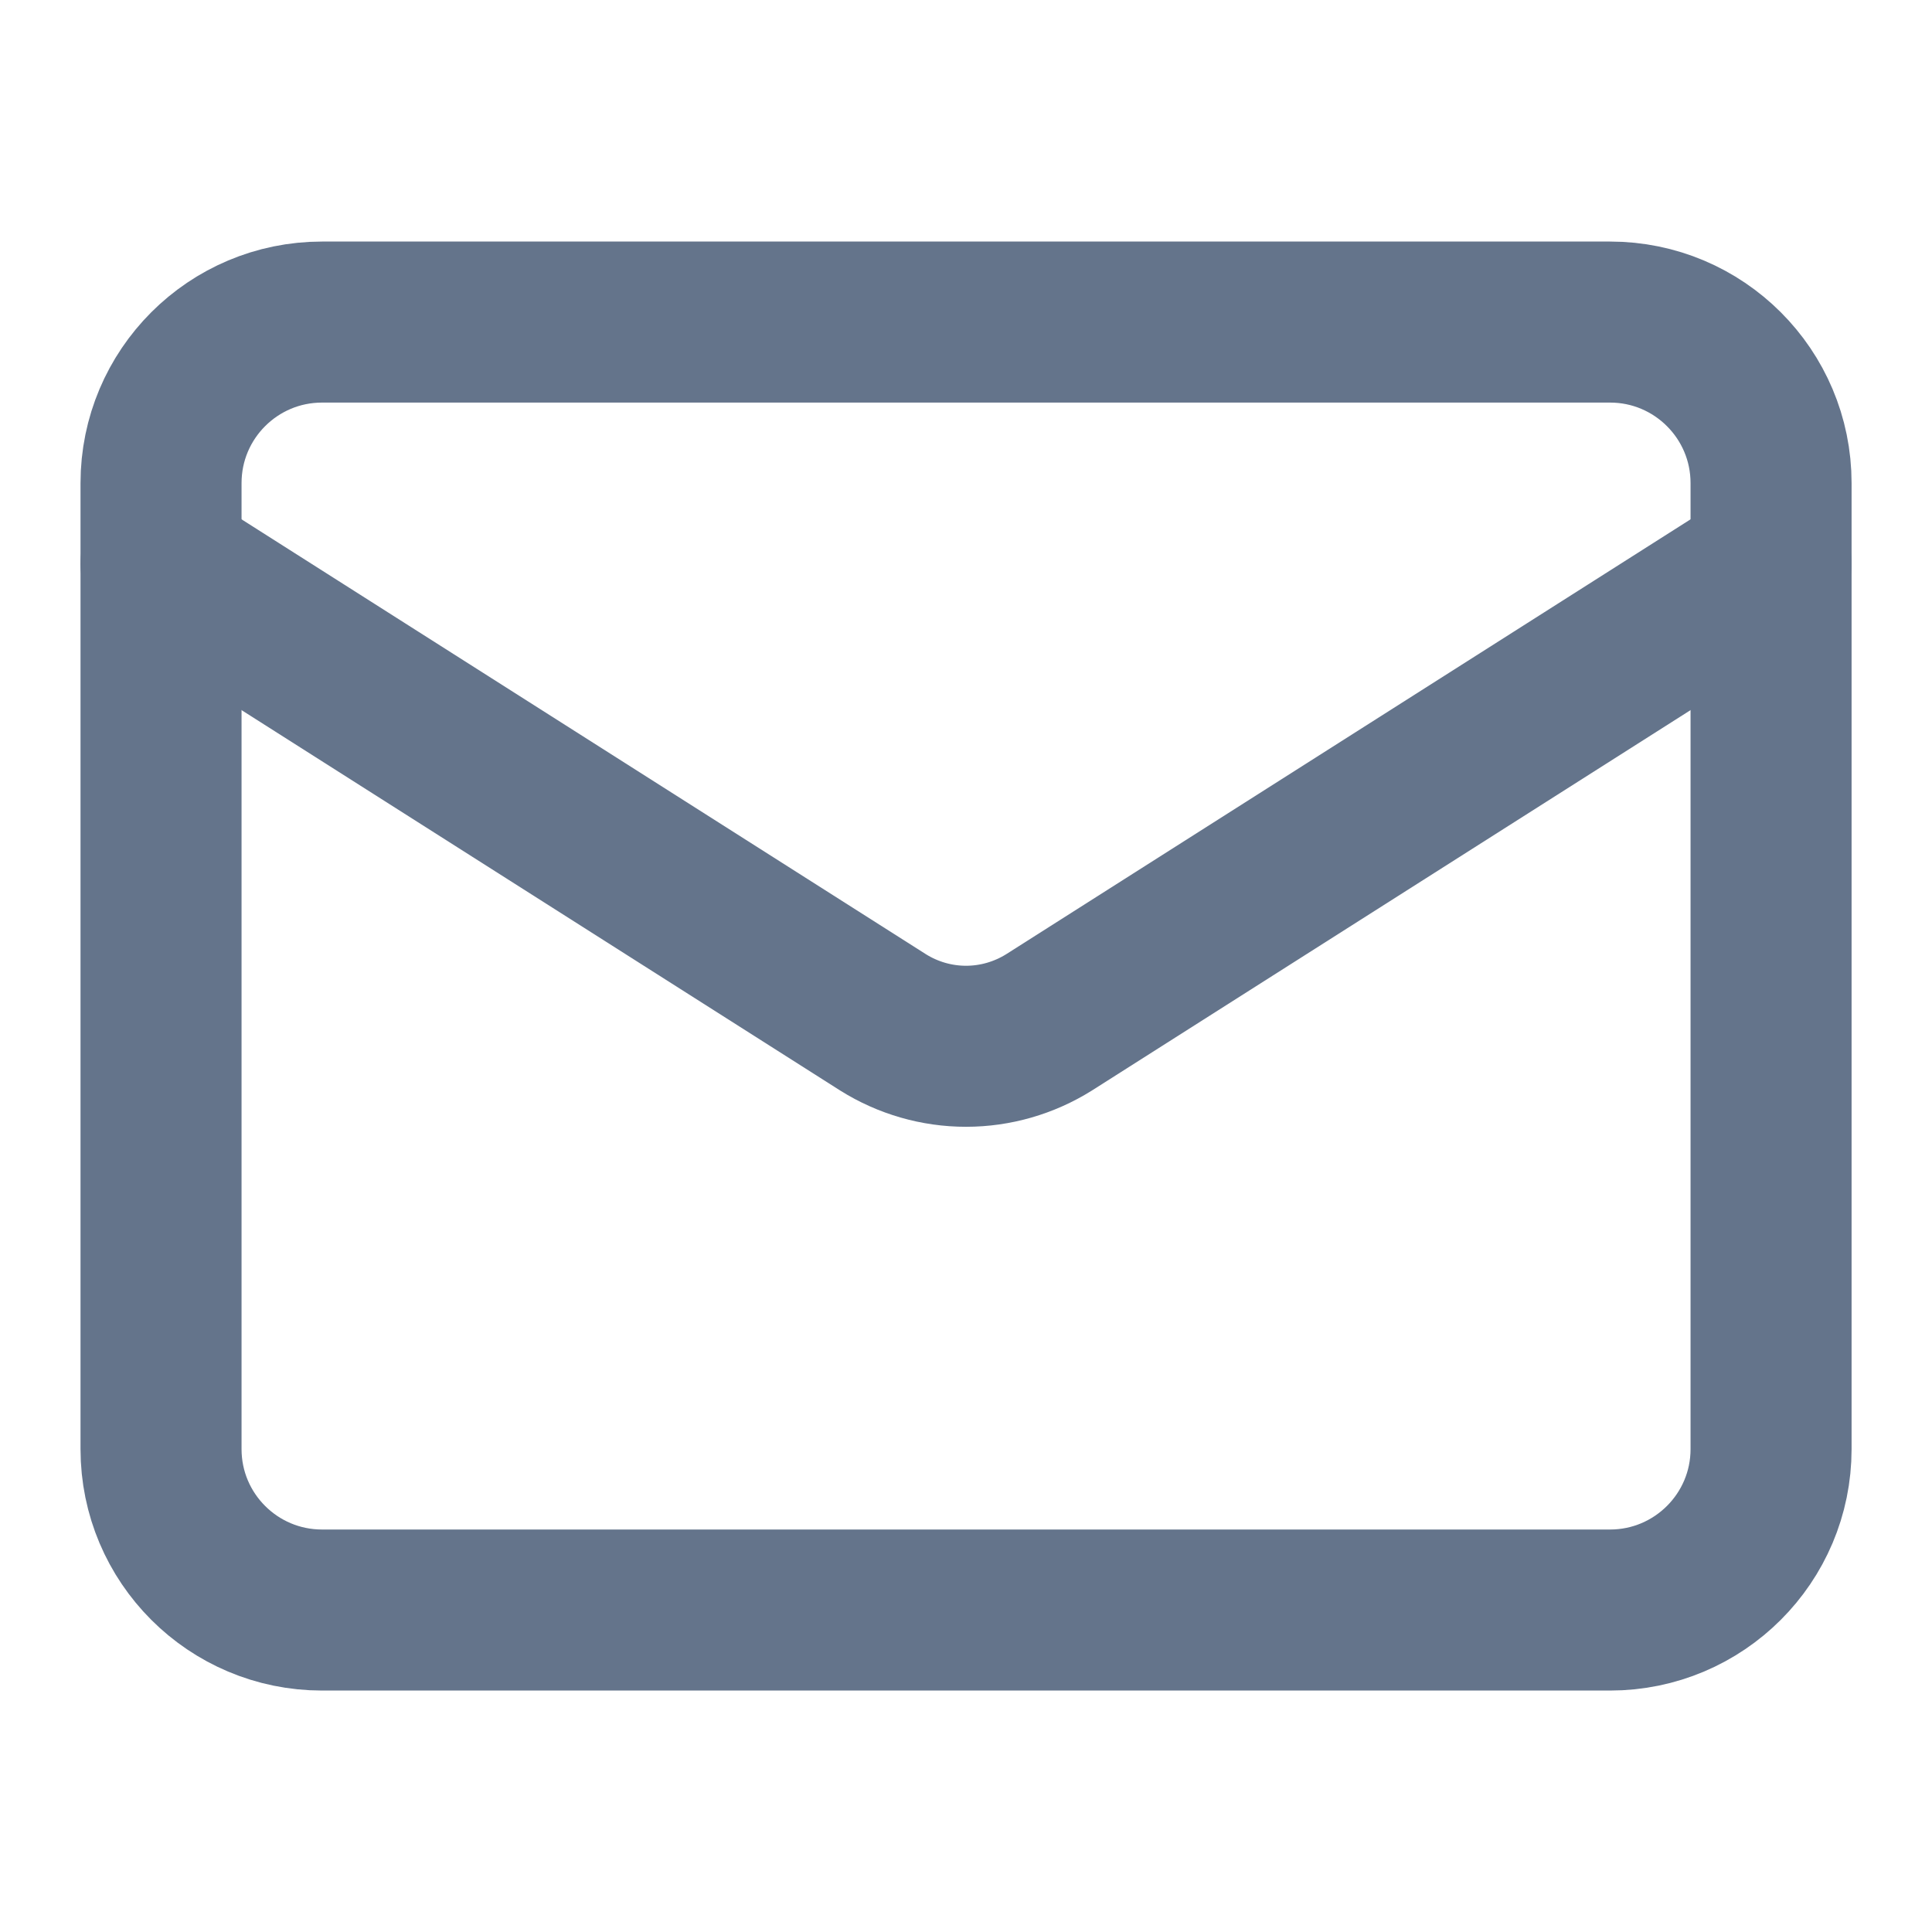
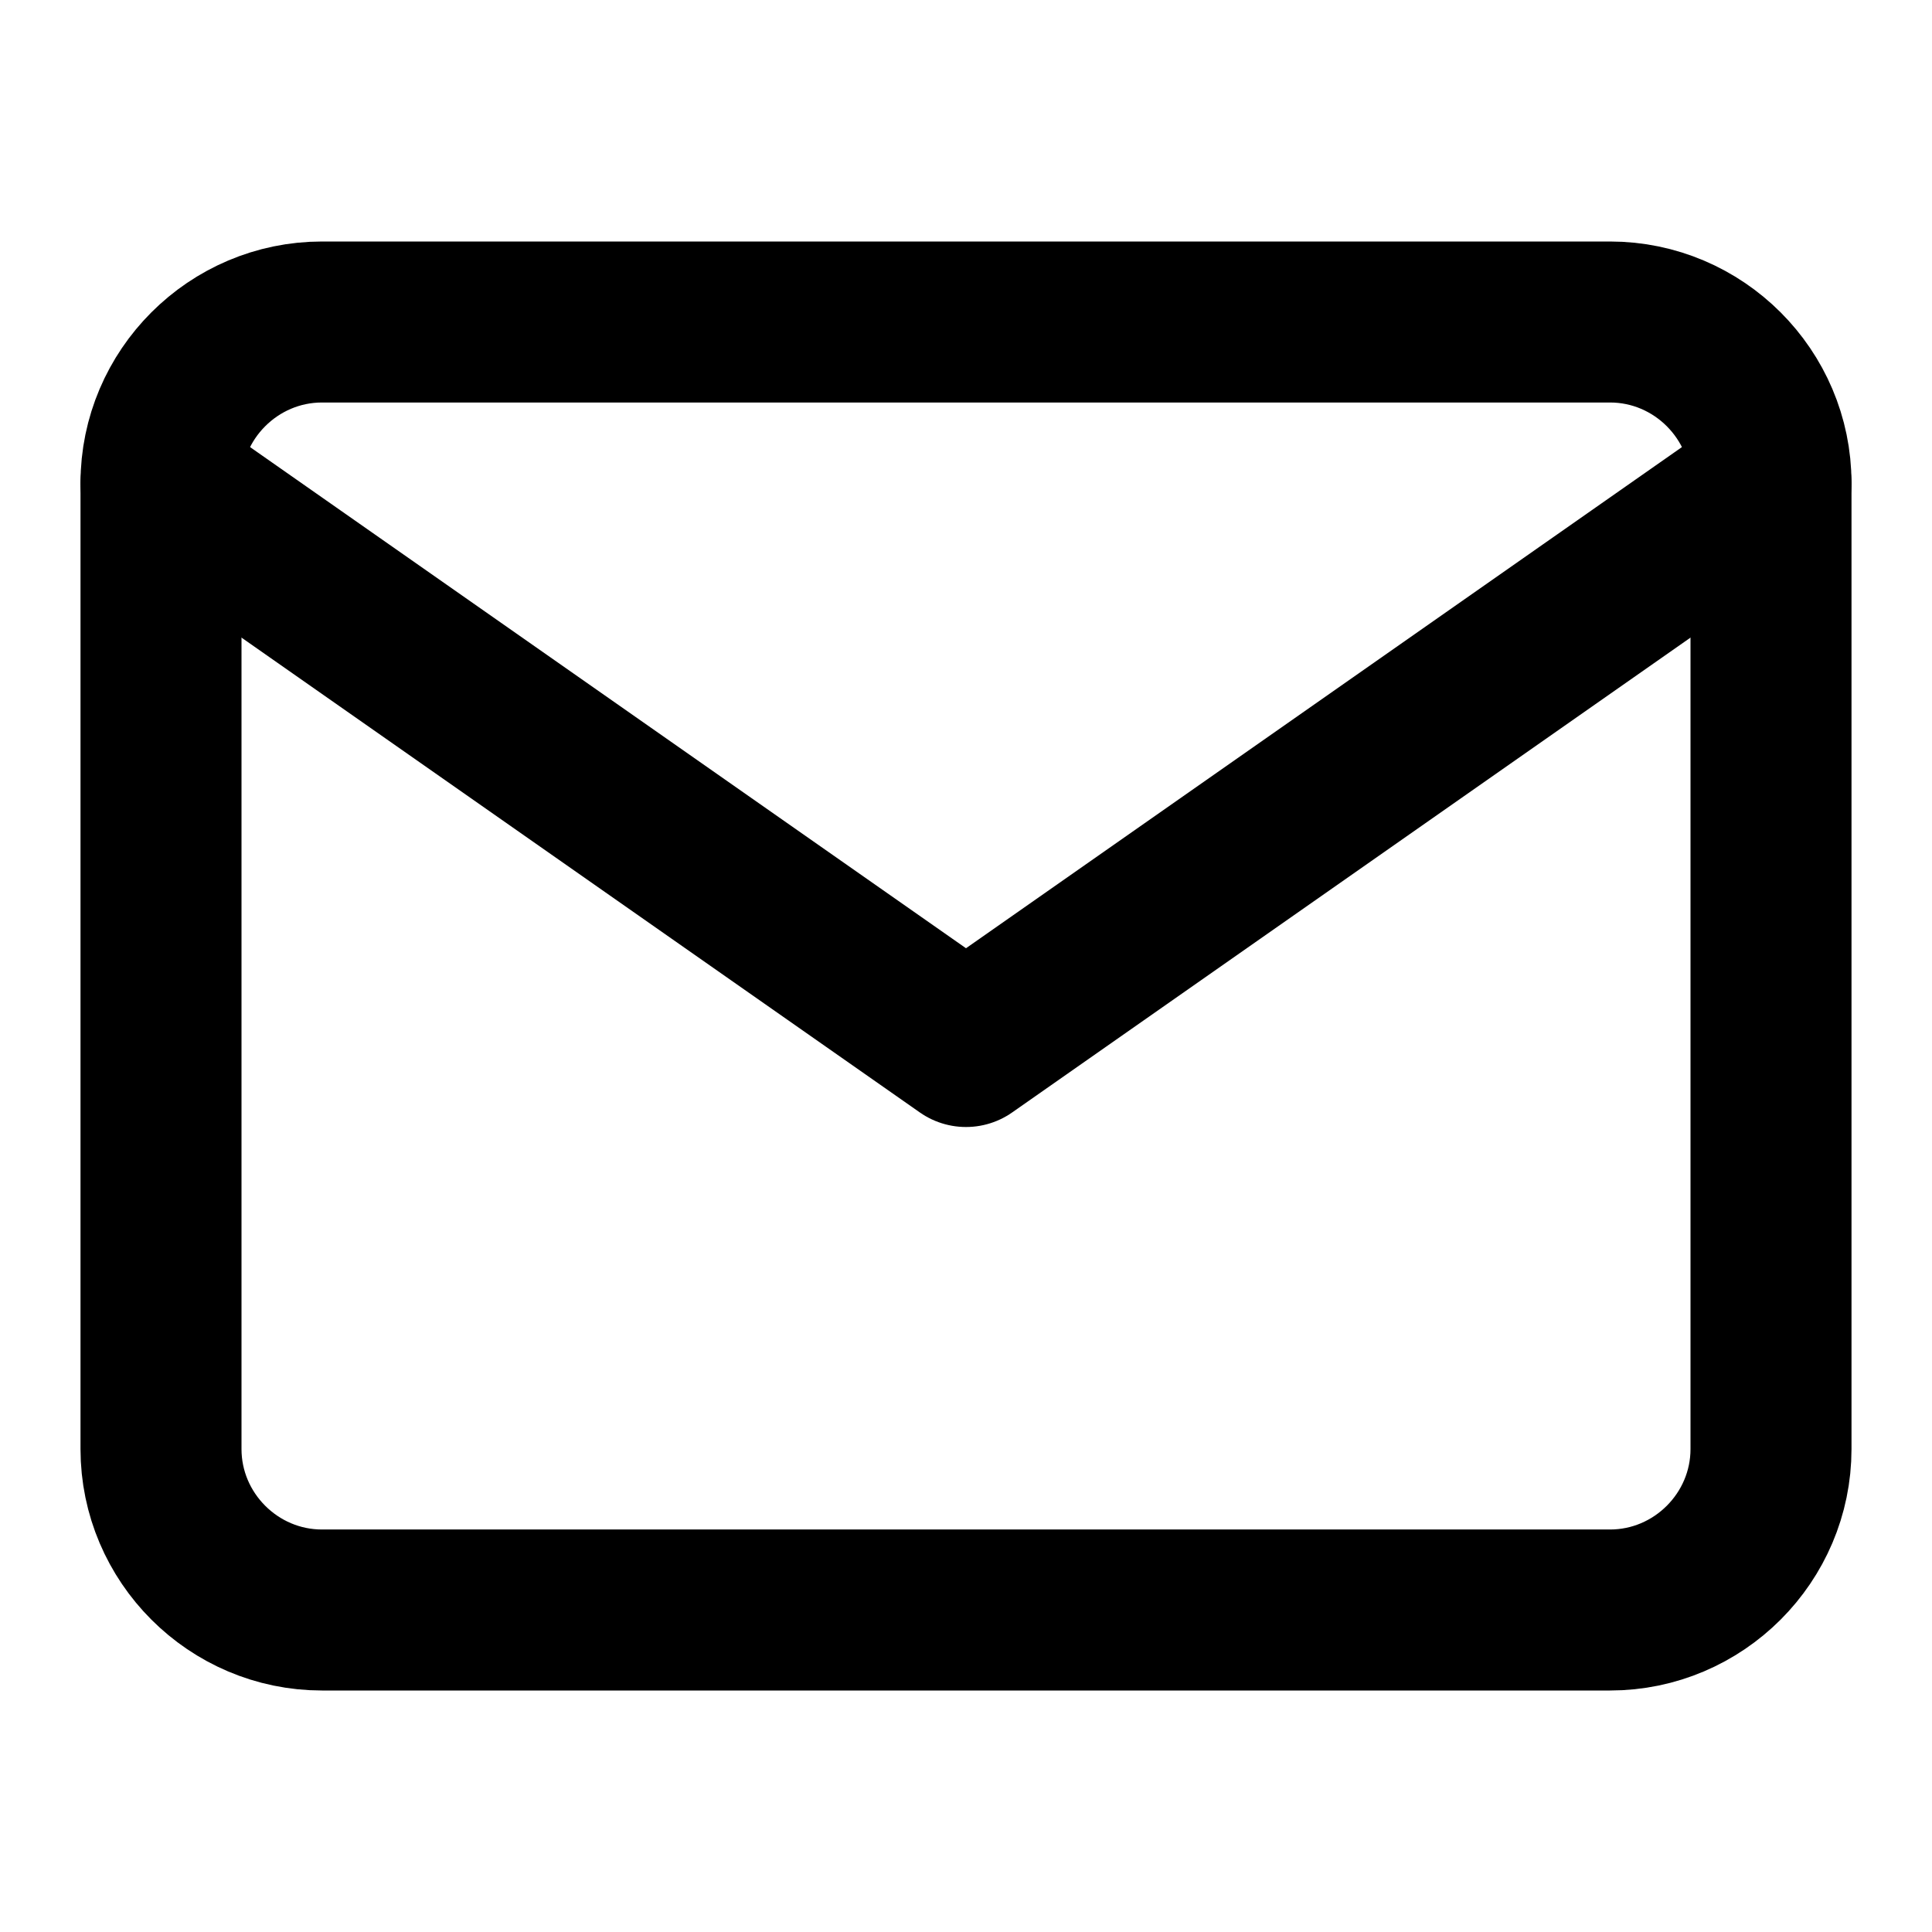
- <svg xmlns="http://www.w3.org/2000/svg" width="20" height="20" viewBox="0 0 20 20" fill="none">
-   <path d="M16.667 3.334H3.334C2.413 3.334 1.667 4.08 1.667 5.001V15.001C1.667 15.921 2.413 16.667 3.334 16.667H16.667C17.587 16.667 18.334 15.921 18.334 15.001V5.001C18.334 4.08 17.587 3.334 16.667 3.334Z" stroke="#64748B" stroke-width="1.667" stroke-linecap="round" stroke-linejoin="round" />
-   <path d="M18.334 5.834L10.859 10.584C10.601 10.745 10.304 10.831 10 10.831C9.697 10.831 9.399 10.745 9.142 10.584L1.667 5.834" stroke="#64748B" stroke-width="1.667" stroke-linecap="round" stroke-linejoin="round" />
+ <svg xmlns="http://www.w3.org/2000/svg" width="20" height="20" viewBox="0 0 24 24" fill="none" stroke="#000000" stroke-width="2" stroke-linecap="round" stroke-linejoin="round">
+   <path d="M4 4h16c1.1 0 2 .9 2 2v12c0 1.1-.9 2-2 2H4c-1.1 0-2-.9-2-2V6c0-1.1.9-2 2-2z" />
+   <polyline points="22,6 12,13 2,6" />
</svg>
